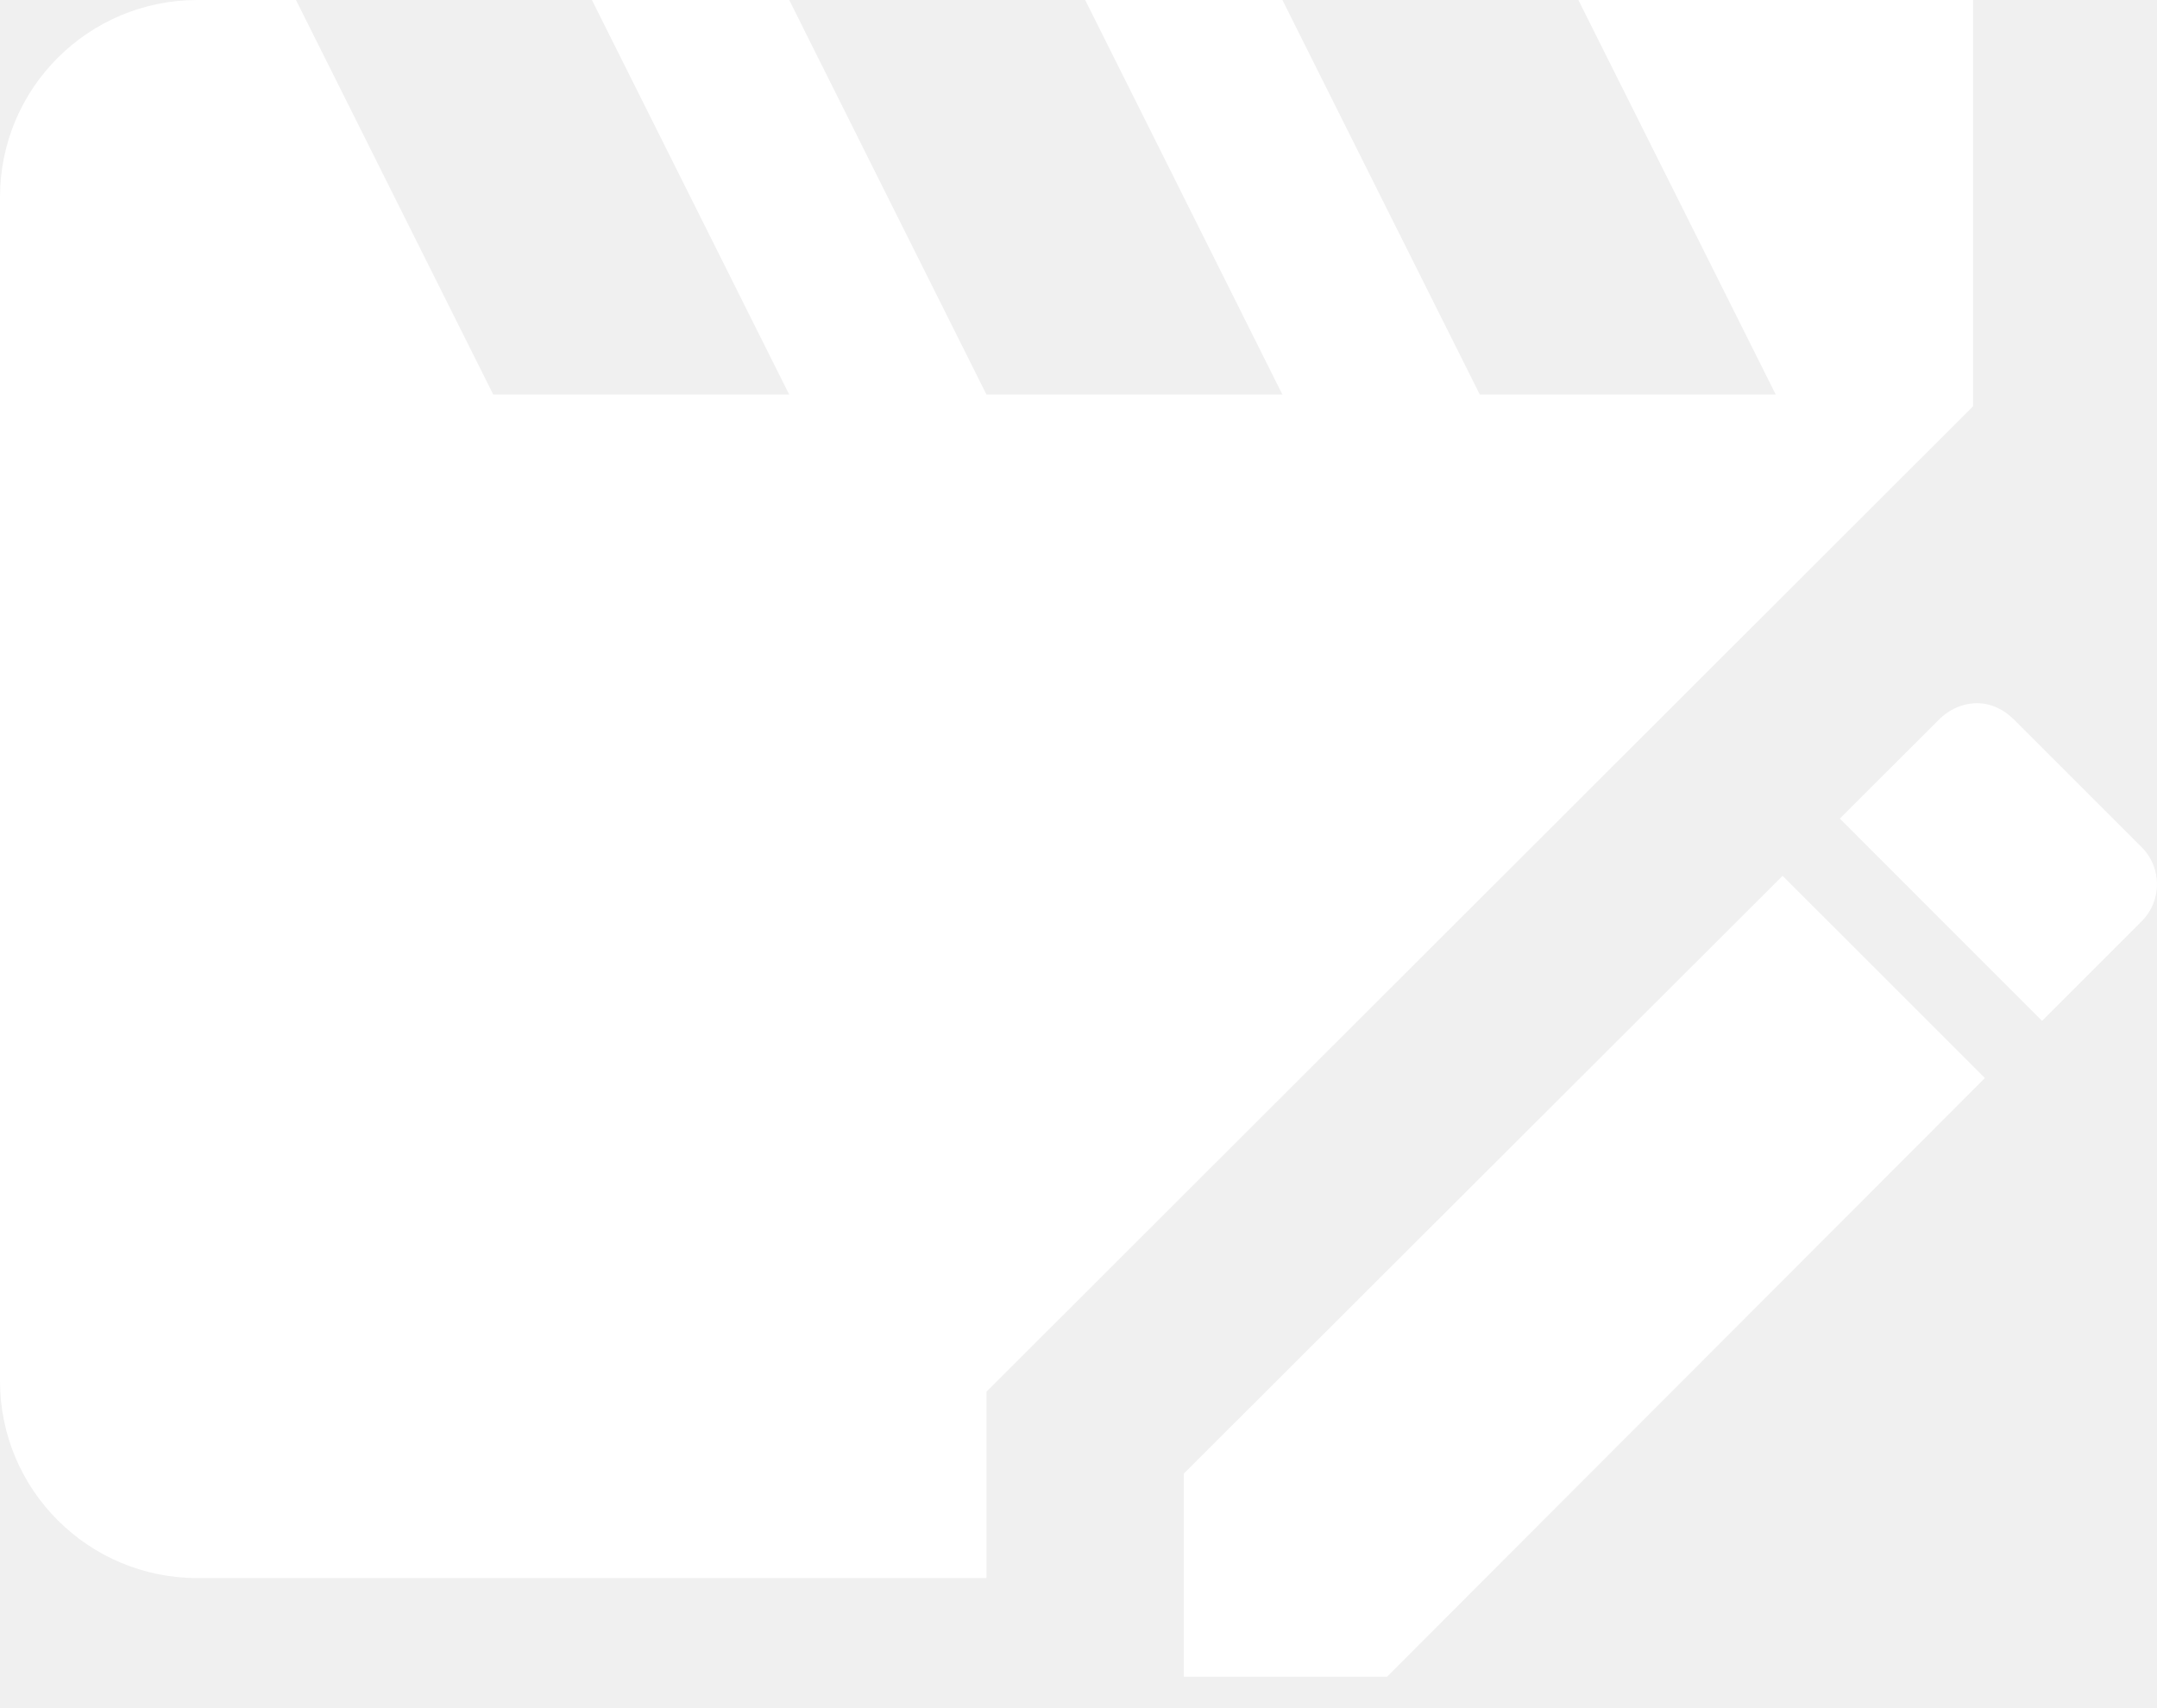
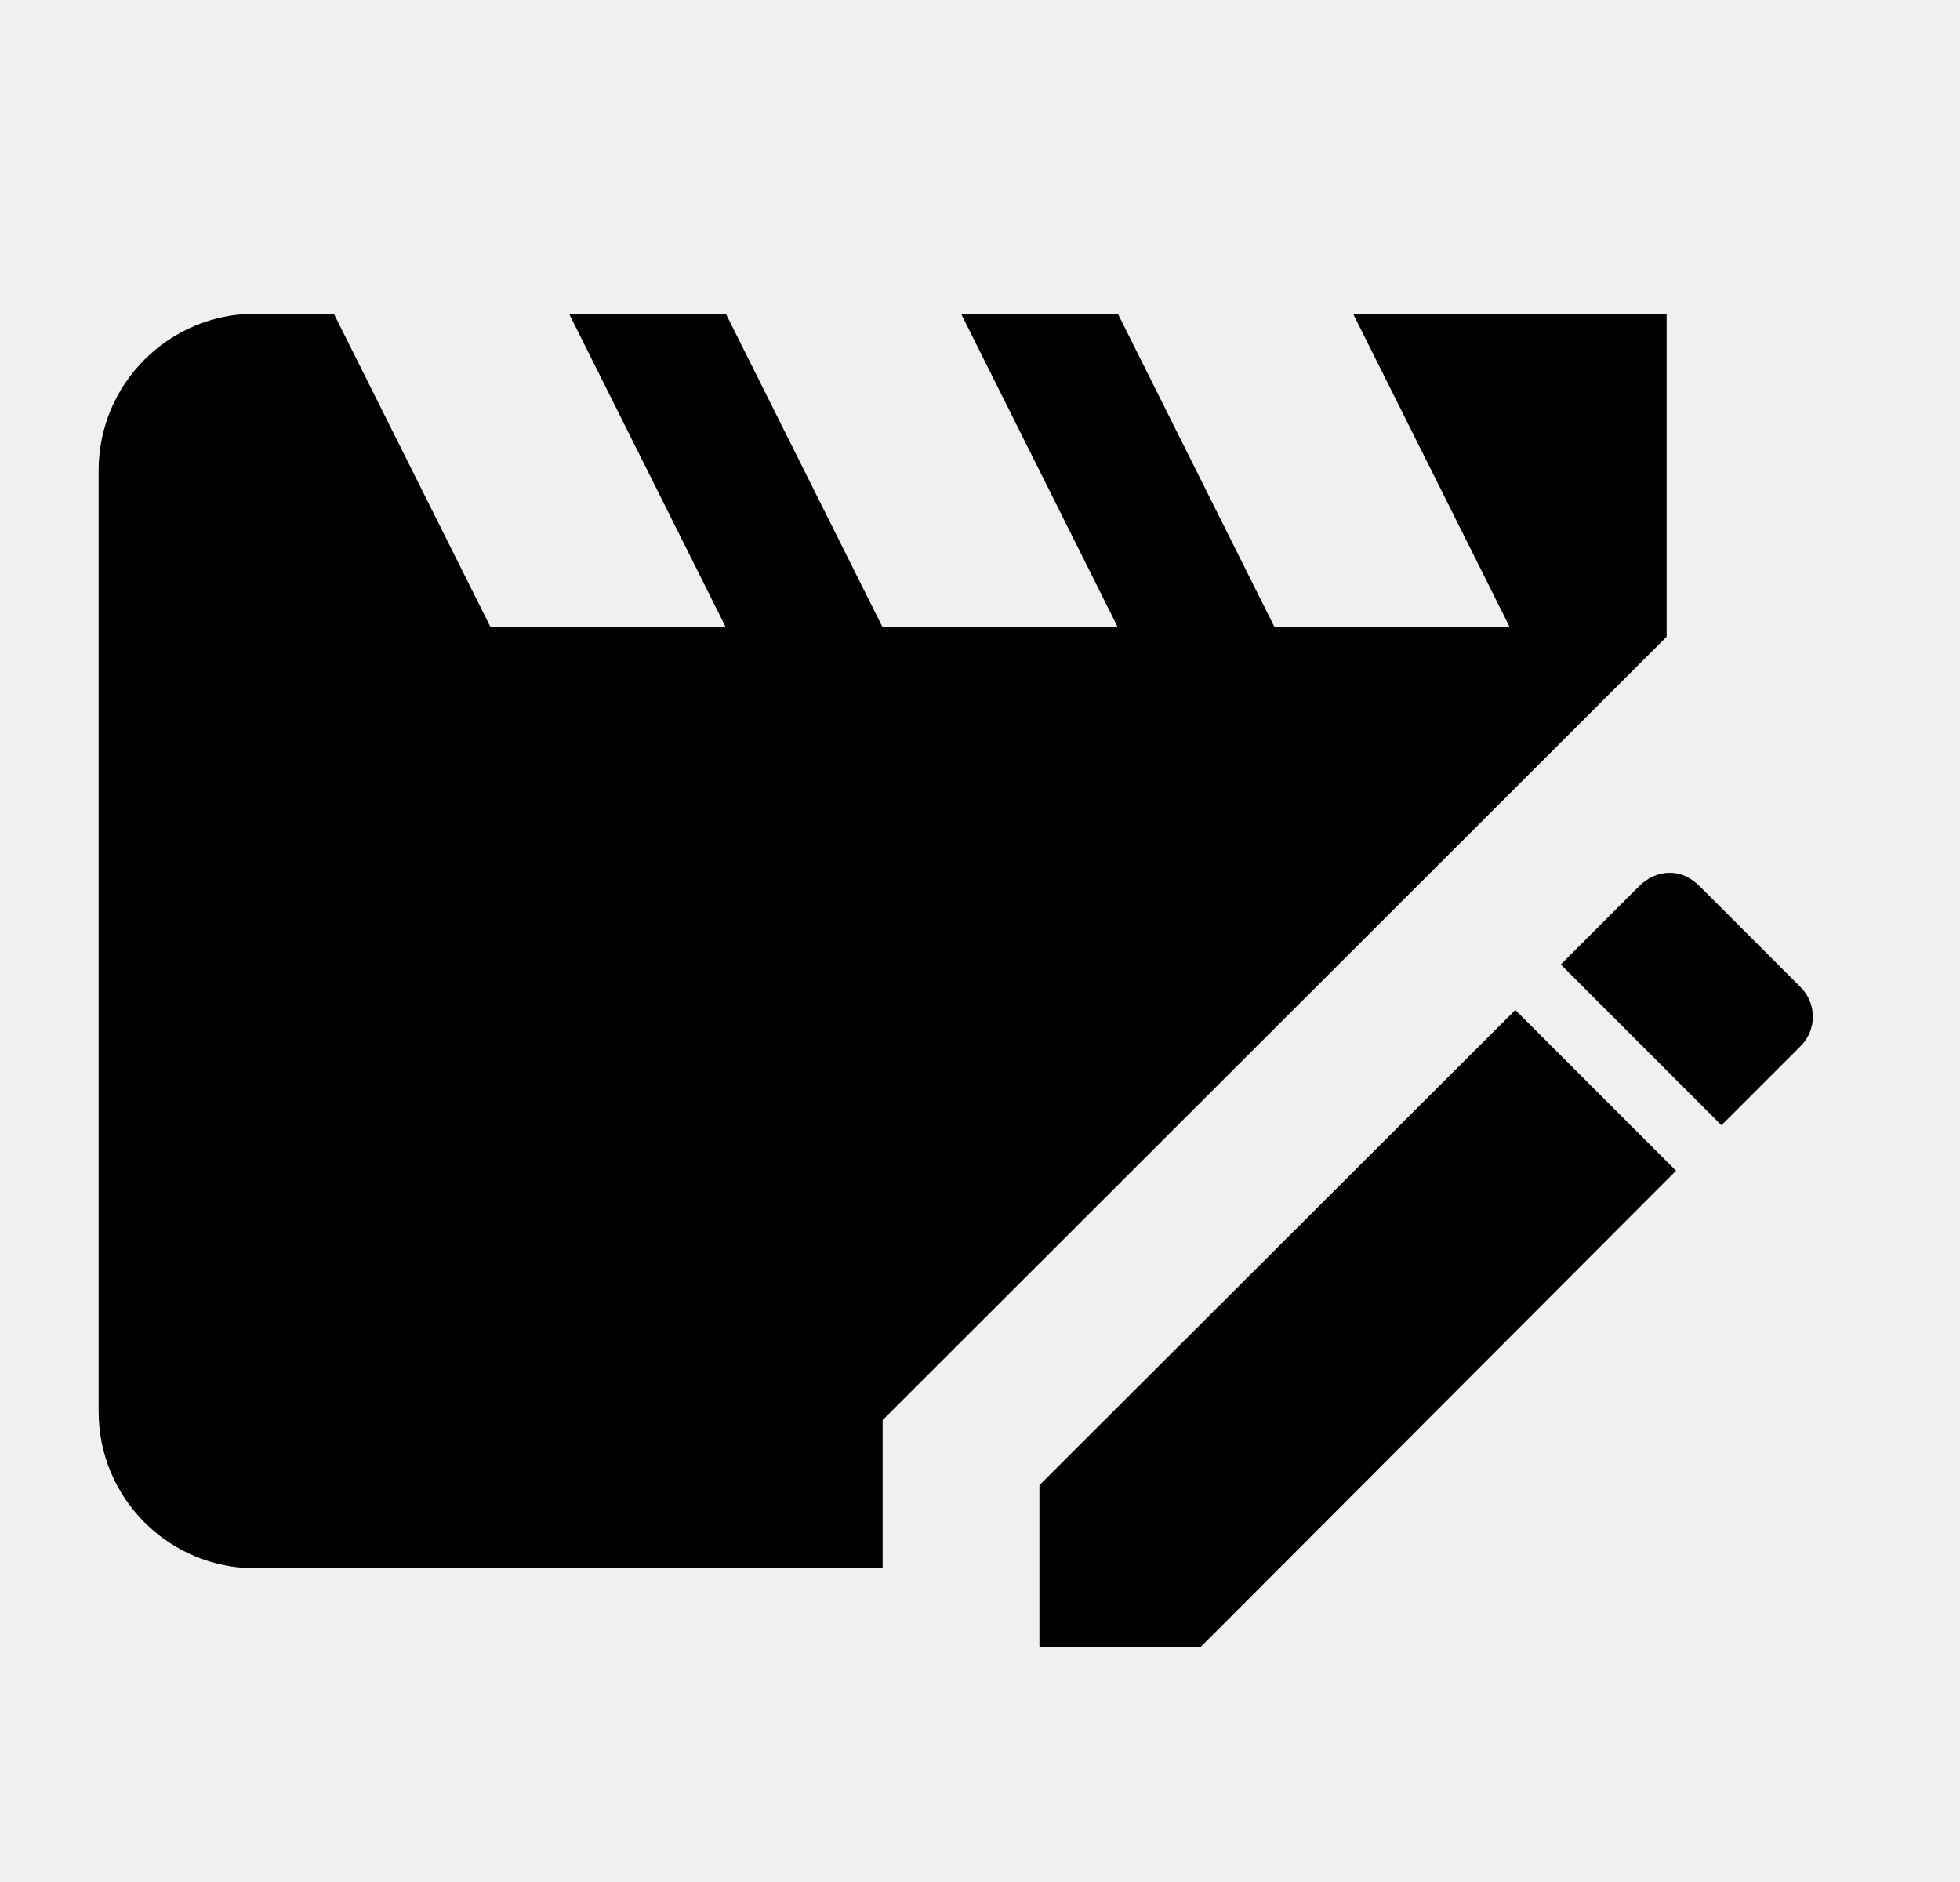
- <svg xmlns="http://www.w3.org/2000/svg" width="24" height="19" viewBox="0 0 24 19" fill="none">
-   <path d="M21.997 7.826C21.843 7.826 21.689 7.892 21.569 8.013L20.471 9.11L22.721 11.361L23.819 10.263C24.06 10.033 24.06 9.648 23.819 9.418L22.414 8.013C22.293 7.892 22.151 7.826 21.997 7.826ZM19.834 9.747L13.172 16.399V18.66H15.433L22.085 11.997L19.834 9.747ZM10.976 17.562H2.195C0.988 17.562 0 16.585 0 15.367V2.195C0 0.977 0.988 0 2.195 0H3.293L5.488 4.391H8.781L6.586 0H8.781L10.976 4.391H14.269L12.074 0H14.269L16.465 4.391H19.758L17.562 0H21.953V4.522L10.976 15.488V17.562Z" fill="white" />
+ <svg xmlns="http://www.w3.org/2000/svg" width="25" height="24" viewBox="0 0 25 24" fill="none">
+   <path d="M21.298 11.13C21.158 11.13 21.018 11.19 20.908 11.3L19.908 12.3L21.958 14.35L22.958 13.35C23.178 13.14 23.178 12.79 22.958 12.58L21.678 11.3C21.568 11.19 21.438 11.13 21.298 11.13ZM19.328 12.88L13.258 18.94V21H15.318L21.378 14.93L19.328 12.88ZM11.258 20H3.258C2.158 20 1.258 19.11 1.258 18V6C1.258 4.89 2.158 4 3.258 4H4.258L6.258 8H9.258L7.258 4H9.258L11.258 8H14.258L12.258 4H14.258L16.258 8H19.258L17.258 4H21.258V8.12L11.258 18.11V20Z" fill="black" />
</svg>
